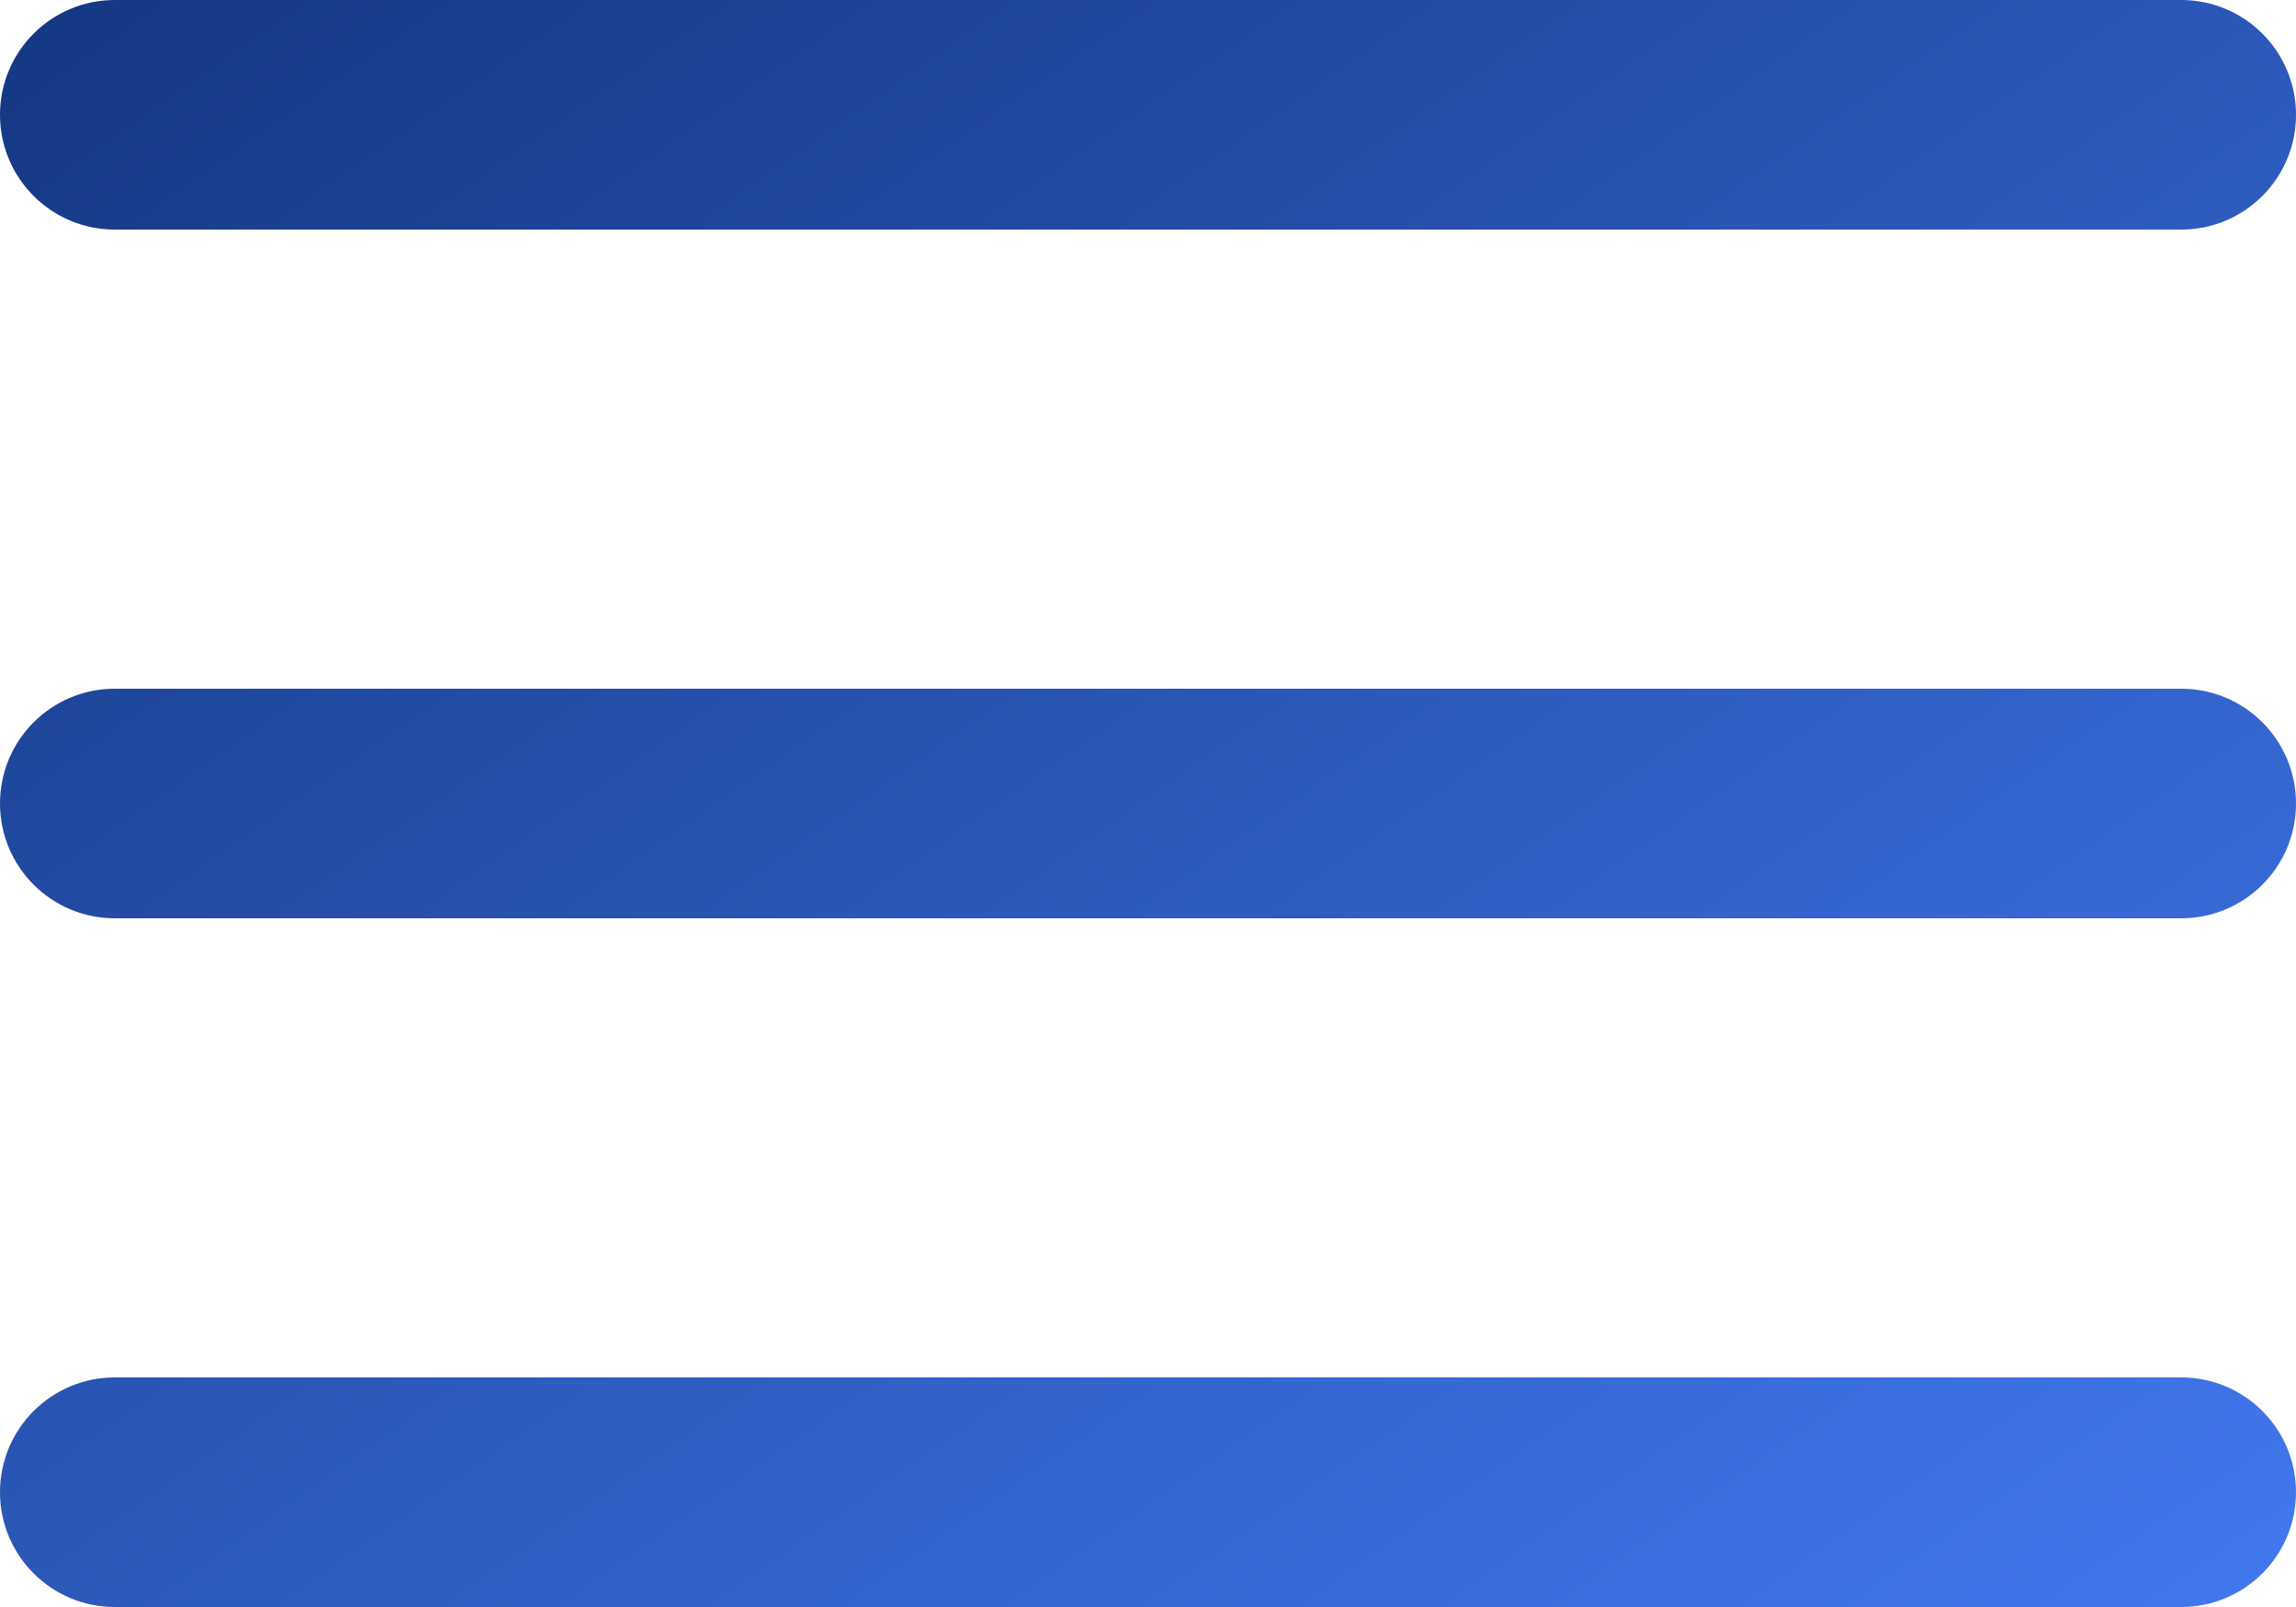
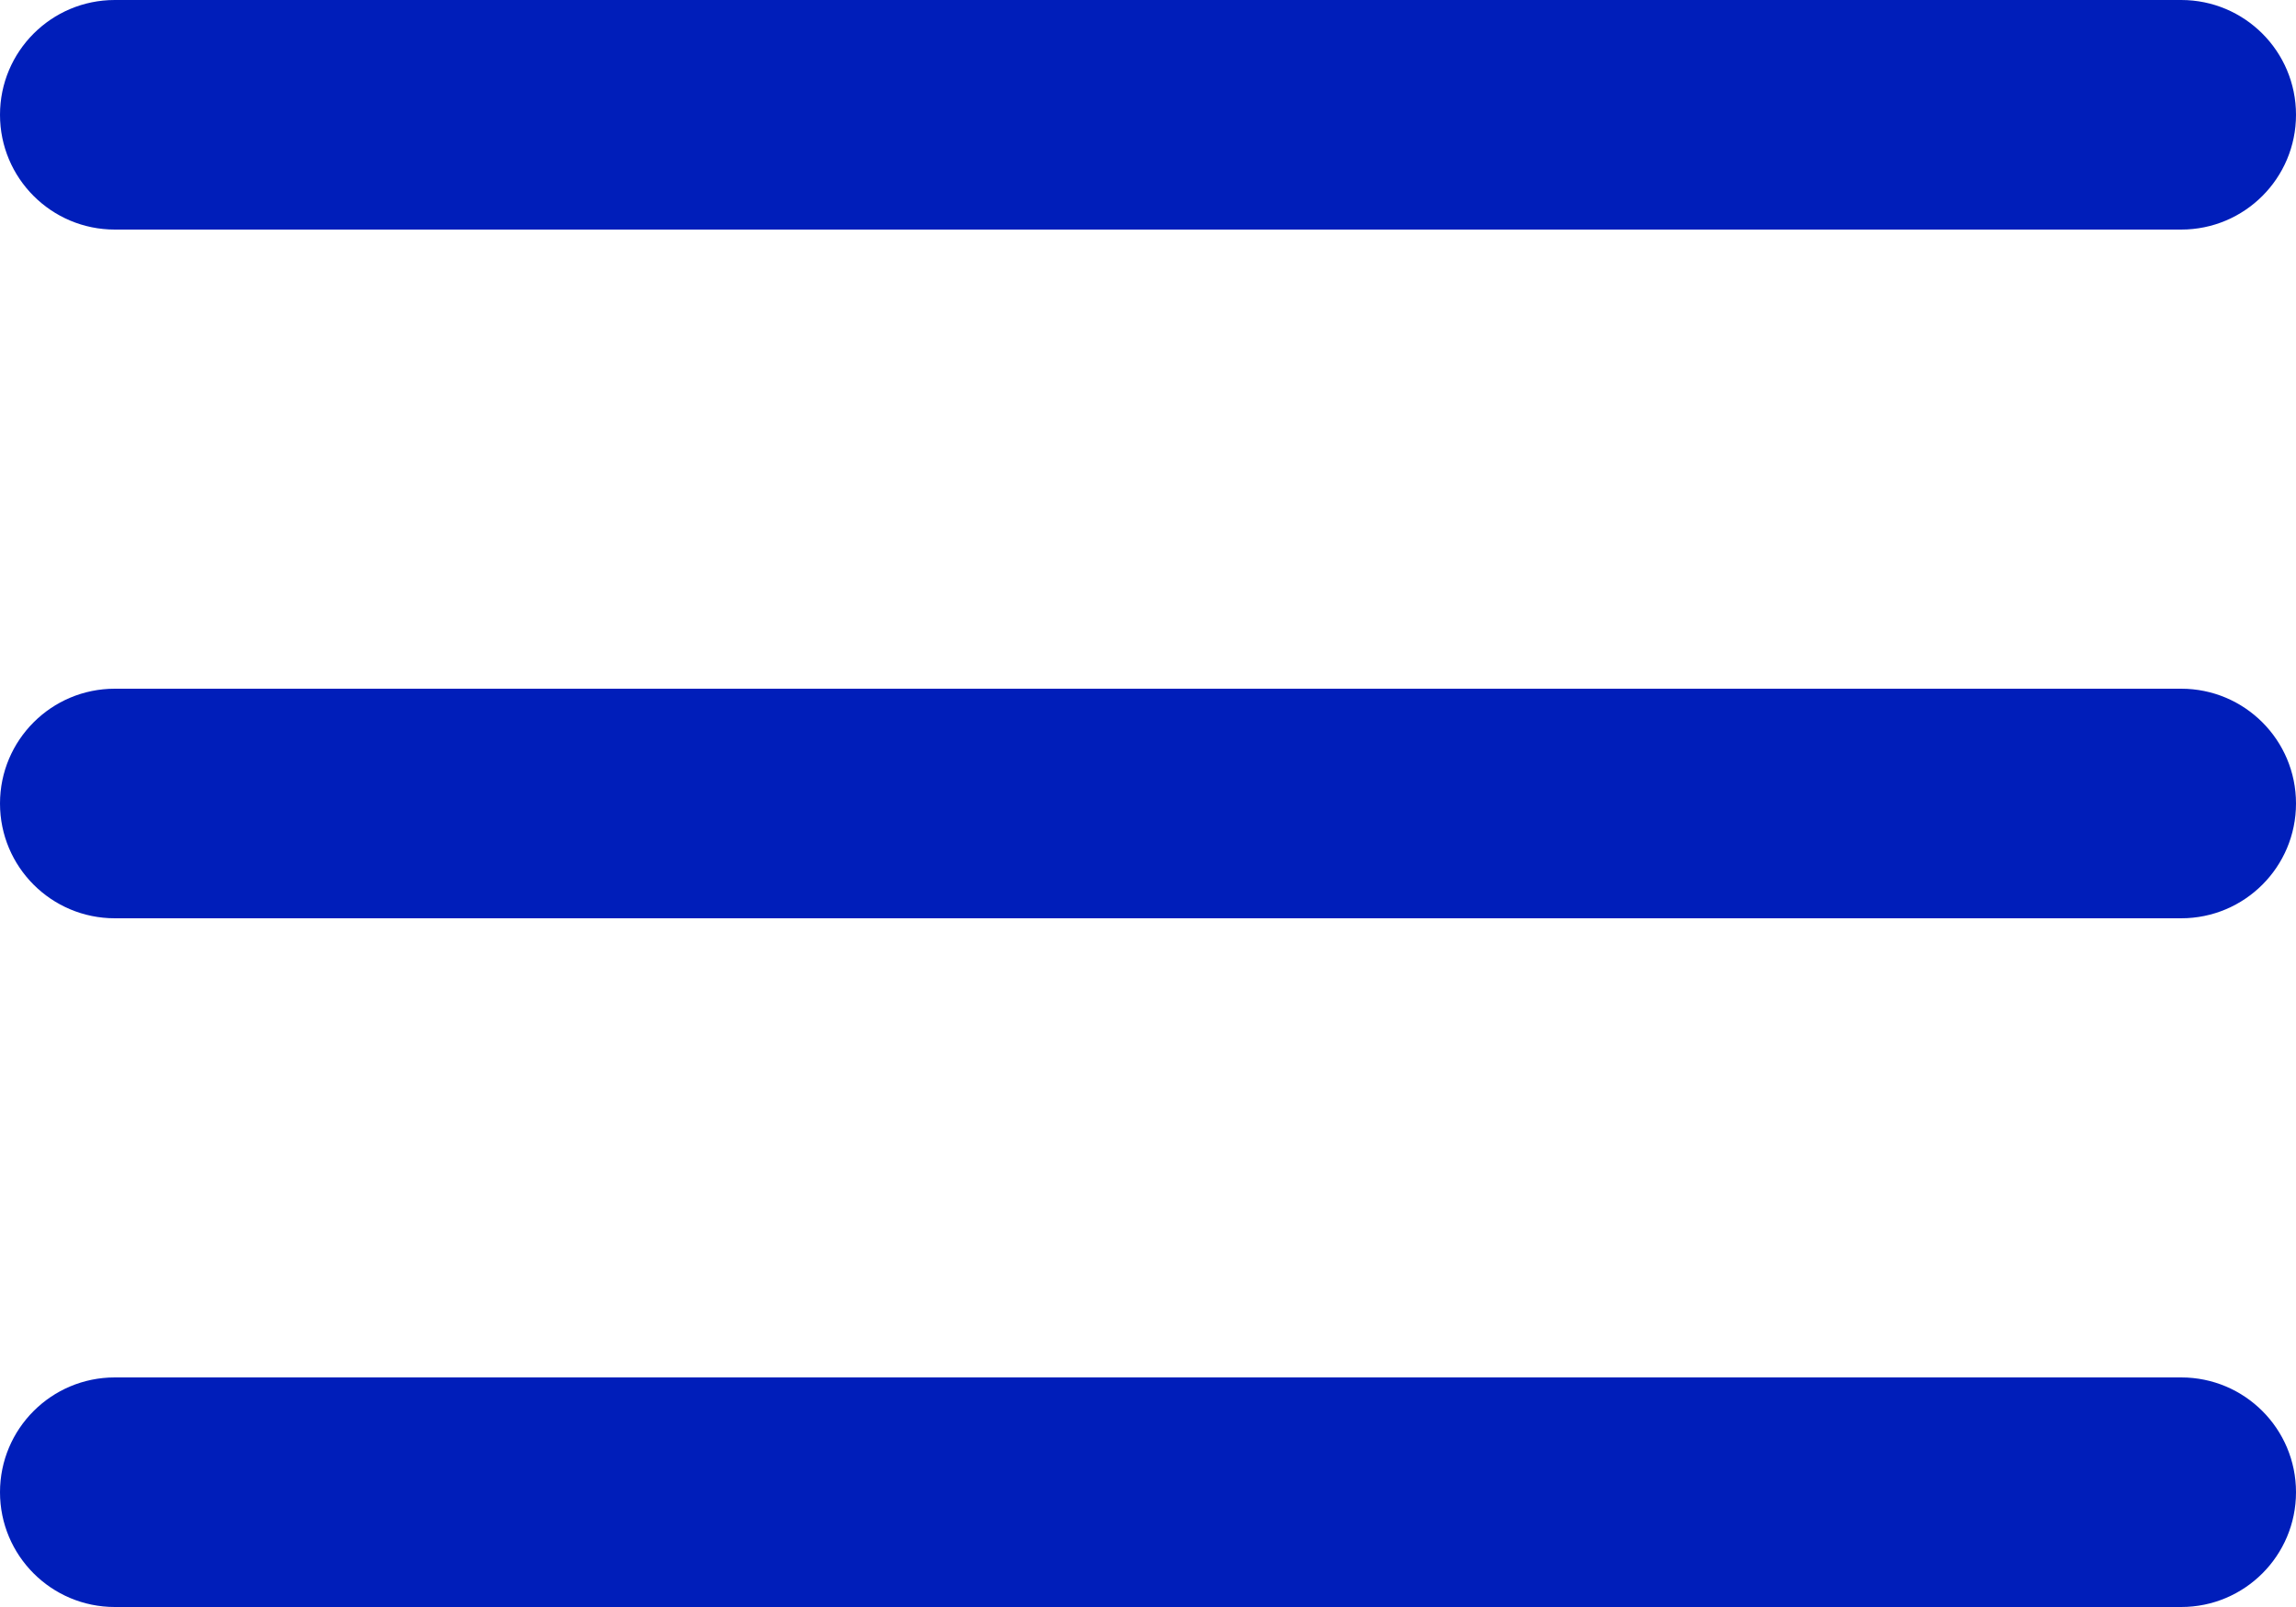
<svg xmlns="http://www.w3.org/2000/svg" width="40" height="28" viewBox="0 0 40 28" fill="none">
-   <path d="M0 2C0 0.895 0.895 0 2 0H38C39.105 0 40 0.895 40 2C40 3.105 39.105 4 38 4H2C0.895 4 0 3.105 0 2Z" fill="url(#paint0_linear_133_395)" />
-   <path d="M0 14C0 12.895 0.895 12 2 12H38C39.105 12 40 12.895 40 14C40 15.105 39.105 16 38 16H2C0.895 16 0 15.105 0 14Z" fill="url(#paint1_linear_133_395)" />
-   <path d="M0 26C0 24.895 0.895 24 2 24H38C39.105 24 40 24.895 40 26C40 27.105 39.105 28 38 28H2C0.895 28 0 27.105 0 26Z" fill="url(#paint2_linear_133_395)" />
-   <defs>
-     <linearGradient id="paint0_linear_133_395" x1="0" y1="0" x2="26.309" y2="37.584" gradientUnits="userSpaceOnUse">
-       <stop stop-color="#143782" />
-       <stop offset="1" stop-color="#4278EF" />
-     </linearGradient>
-     <linearGradient id="paint1_linear_133_395" x1="0" y1="0" x2="26.309" y2="37.584" gradientUnits="userSpaceOnUse">
-       <stop stop-color="#143782" />
-       <stop offset="1" stop-color="#4278EF" />
-     </linearGradient>
-     <linearGradient id="paint2_linear_133_395" x1="0" y1="0" x2="26.309" y2="37.584" gradientUnits="userSpaceOnUse">
-       <stop stop-color="#143782" />
-       <stop offset="1" stop-color="#4278EF" />
-     </linearGradient>
-   </defs>
+   <path d="M0 2C0 0.895 0.895 0 2 0H38C39.105 0 40 0.895 40 2C40 3.105 39.105 4 38 4H2C0.895 4 0 3.105 0 2Z" fill="#001EBA" />
+   <path d="M0 14C0 12.895 0.895 12 2 12H38C39.105 12 40 12.895 40 14C40 15.105 39.105 16 38 16H2C0.895 16 0 15.105 0 14Z" fill="#001EBA" />
+   <path d="M0 26C0 24.895 0.895 24 2 24H38C39.105 24 40 24.895 40 26C40 27.105 39.105 28 38 28H2C0.895 28 0 27.105 0 26Z" fill="#001EBA" />
</svg>
